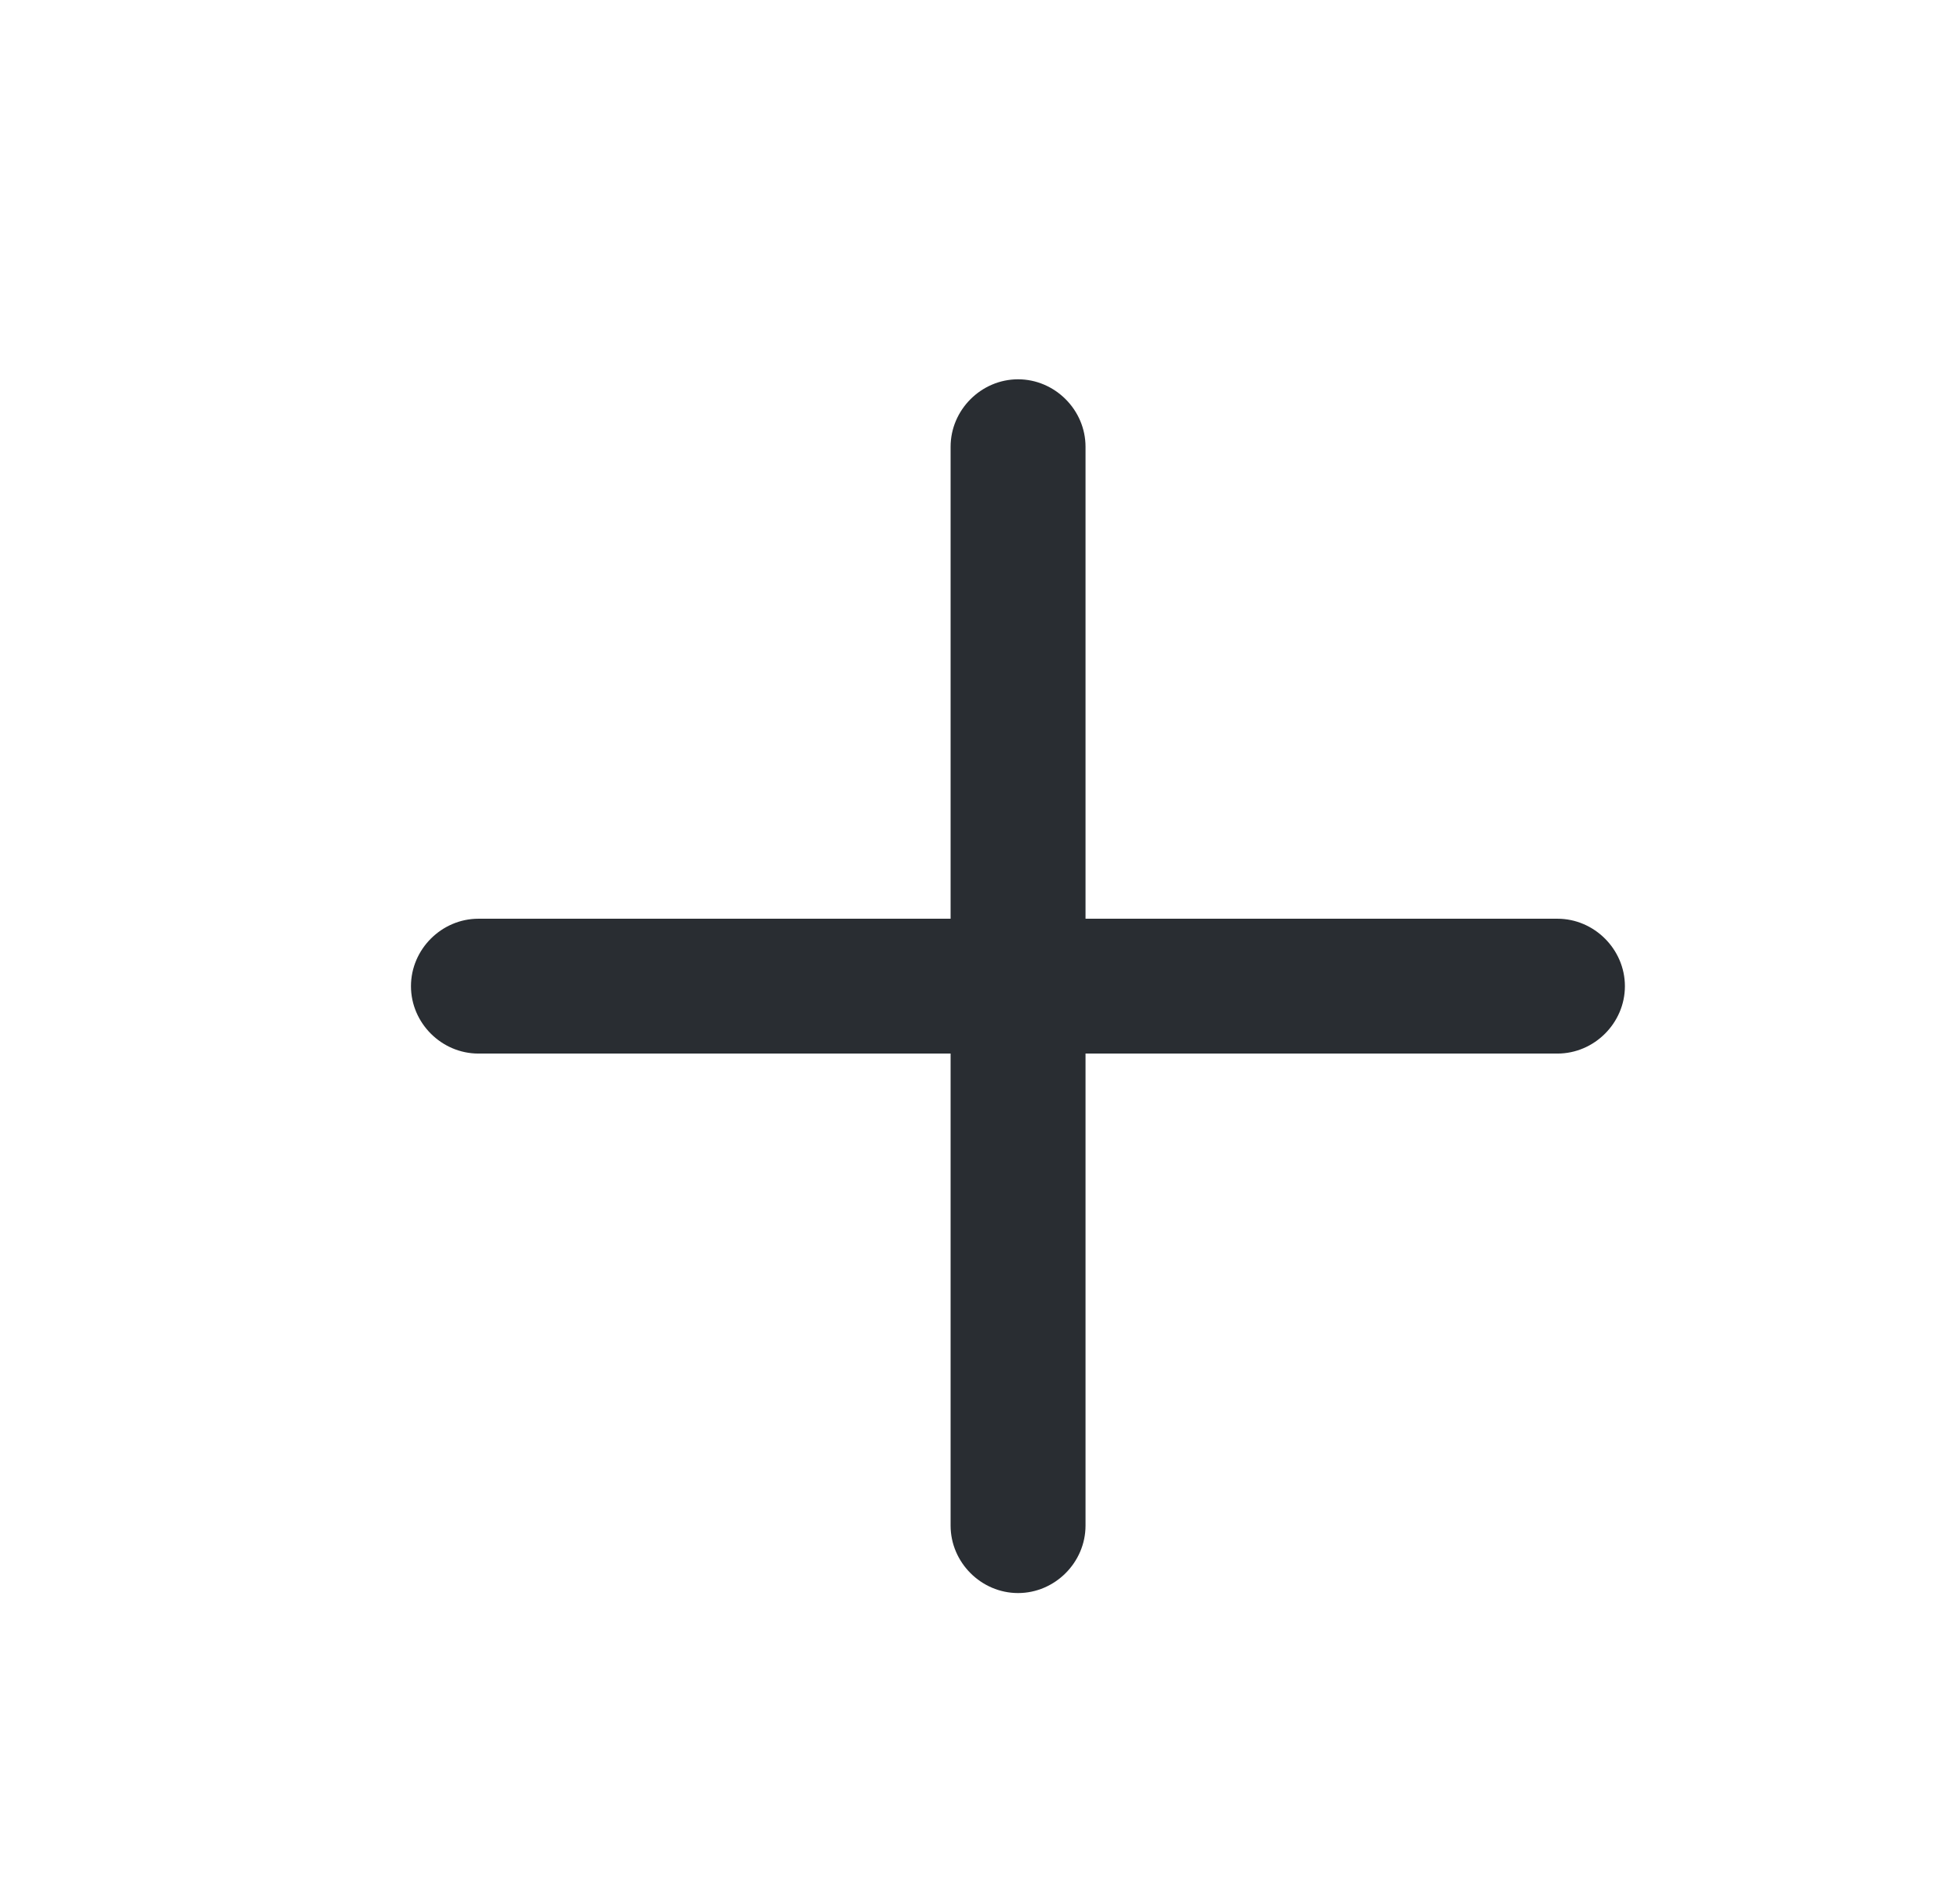
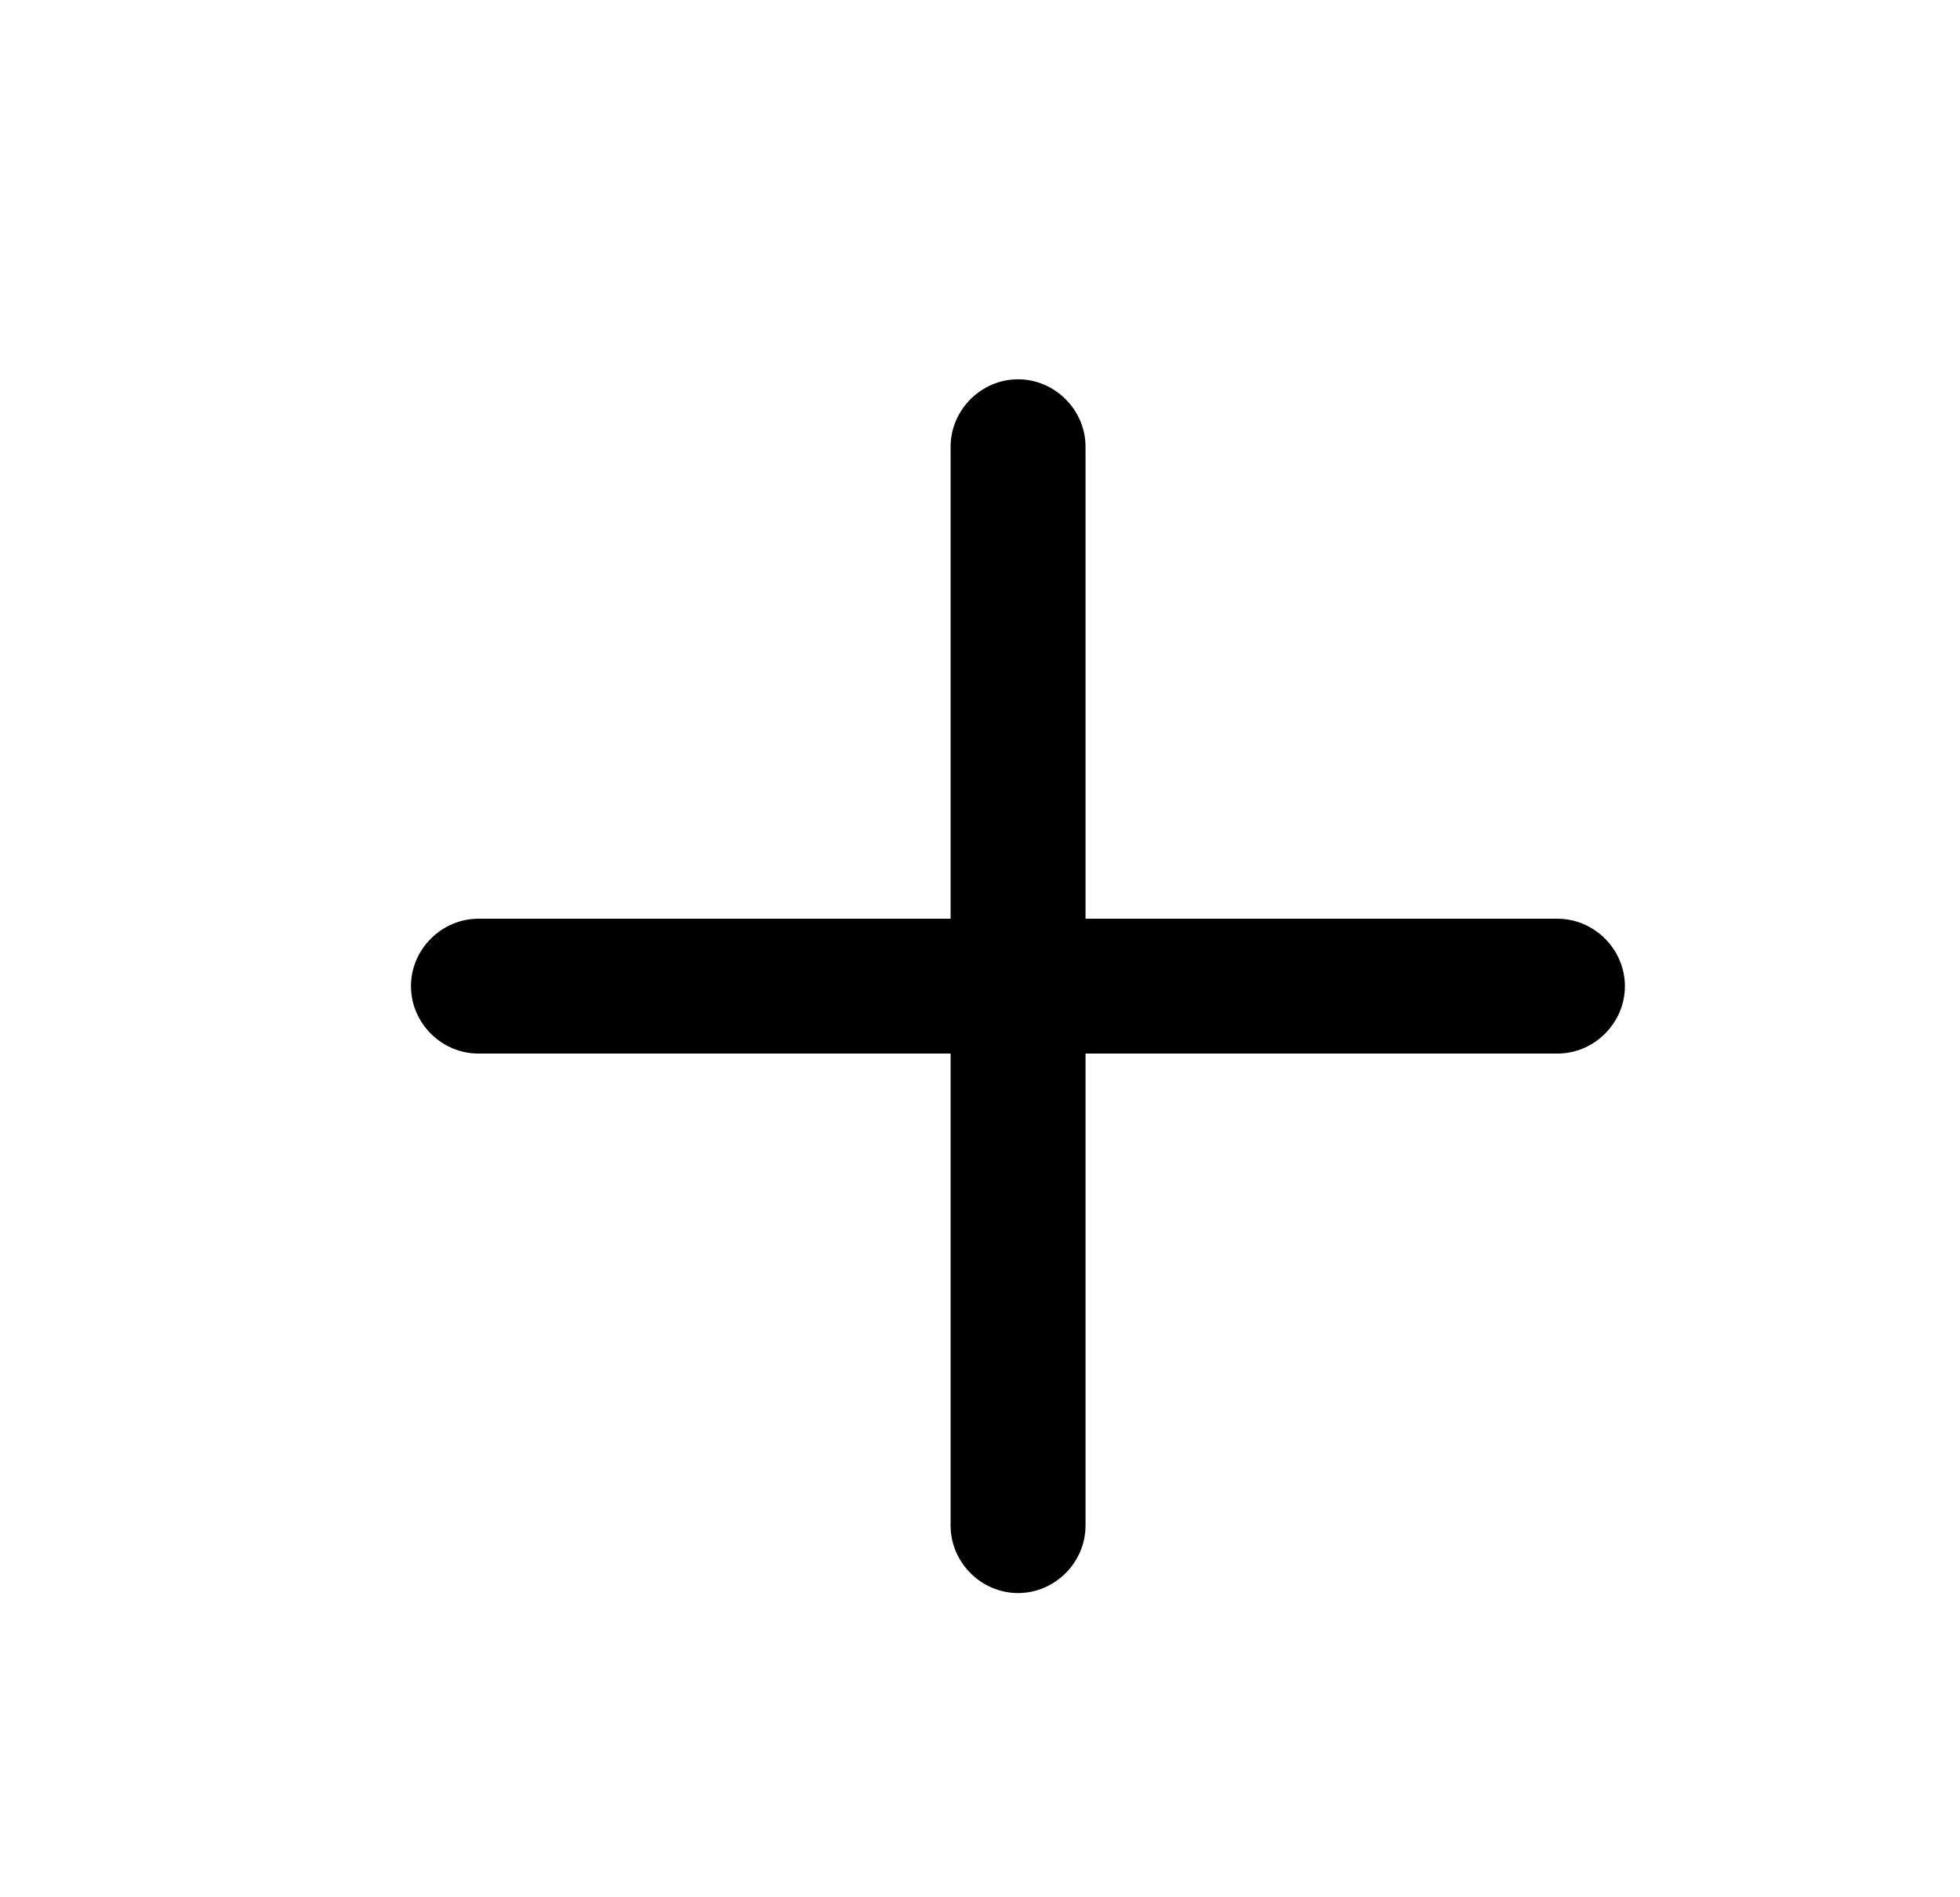
<svg xmlns="http://www.w3.org/2000/svg" width="31" height="30" viewBox="0 0 31 30" fill="none">
-   <path d="M24.633 16.666H7.567C6.984 16.666 6.5 16.183 6.5 15.6C6.5 15.017 6.984 14.533 7.567 14.533H24.633C25.216 14.533 25.7 15.017 25.7 15.6C25.7 16.183 25.216 16.666 24.633 16.666Z" fill="#292D32" />
-   <path d="M16.102 25.2C15.519 25.2 15.035 24.716 15.035 24.133V7.067C15.035 6.484 15.519 6 16.102 6C16.685 6 17.169 6.484 17.169 7.067V24.133C17.169 24.716 16.685 25.2 16.102 25.2Z" fill="#292D32" />
+   <path d="M24.633 16.666H7.567C6.984 16.666 6.5 16.183 6.5 15.6C6.5 15.017 6.984 14.533 7.567 14.533H24.633C25.216 14.533 25.7 15.017 25.7 15.6C25.7 16.183 25.216 16.666 24.633 16.666Z" fill="currentColor" />
+   <path d="M16.102 25.2C15.519 25.2 15.035 24.716 15.035 24.133V7.067C15.035 6.484 15.519 6 16.102 6C16.685 6 17.169 6.484 17.169 7.067V24.133C17.169 24.716 16.685 25.2 16.102 25.2Z" fill="currentColor" />
</svg>
